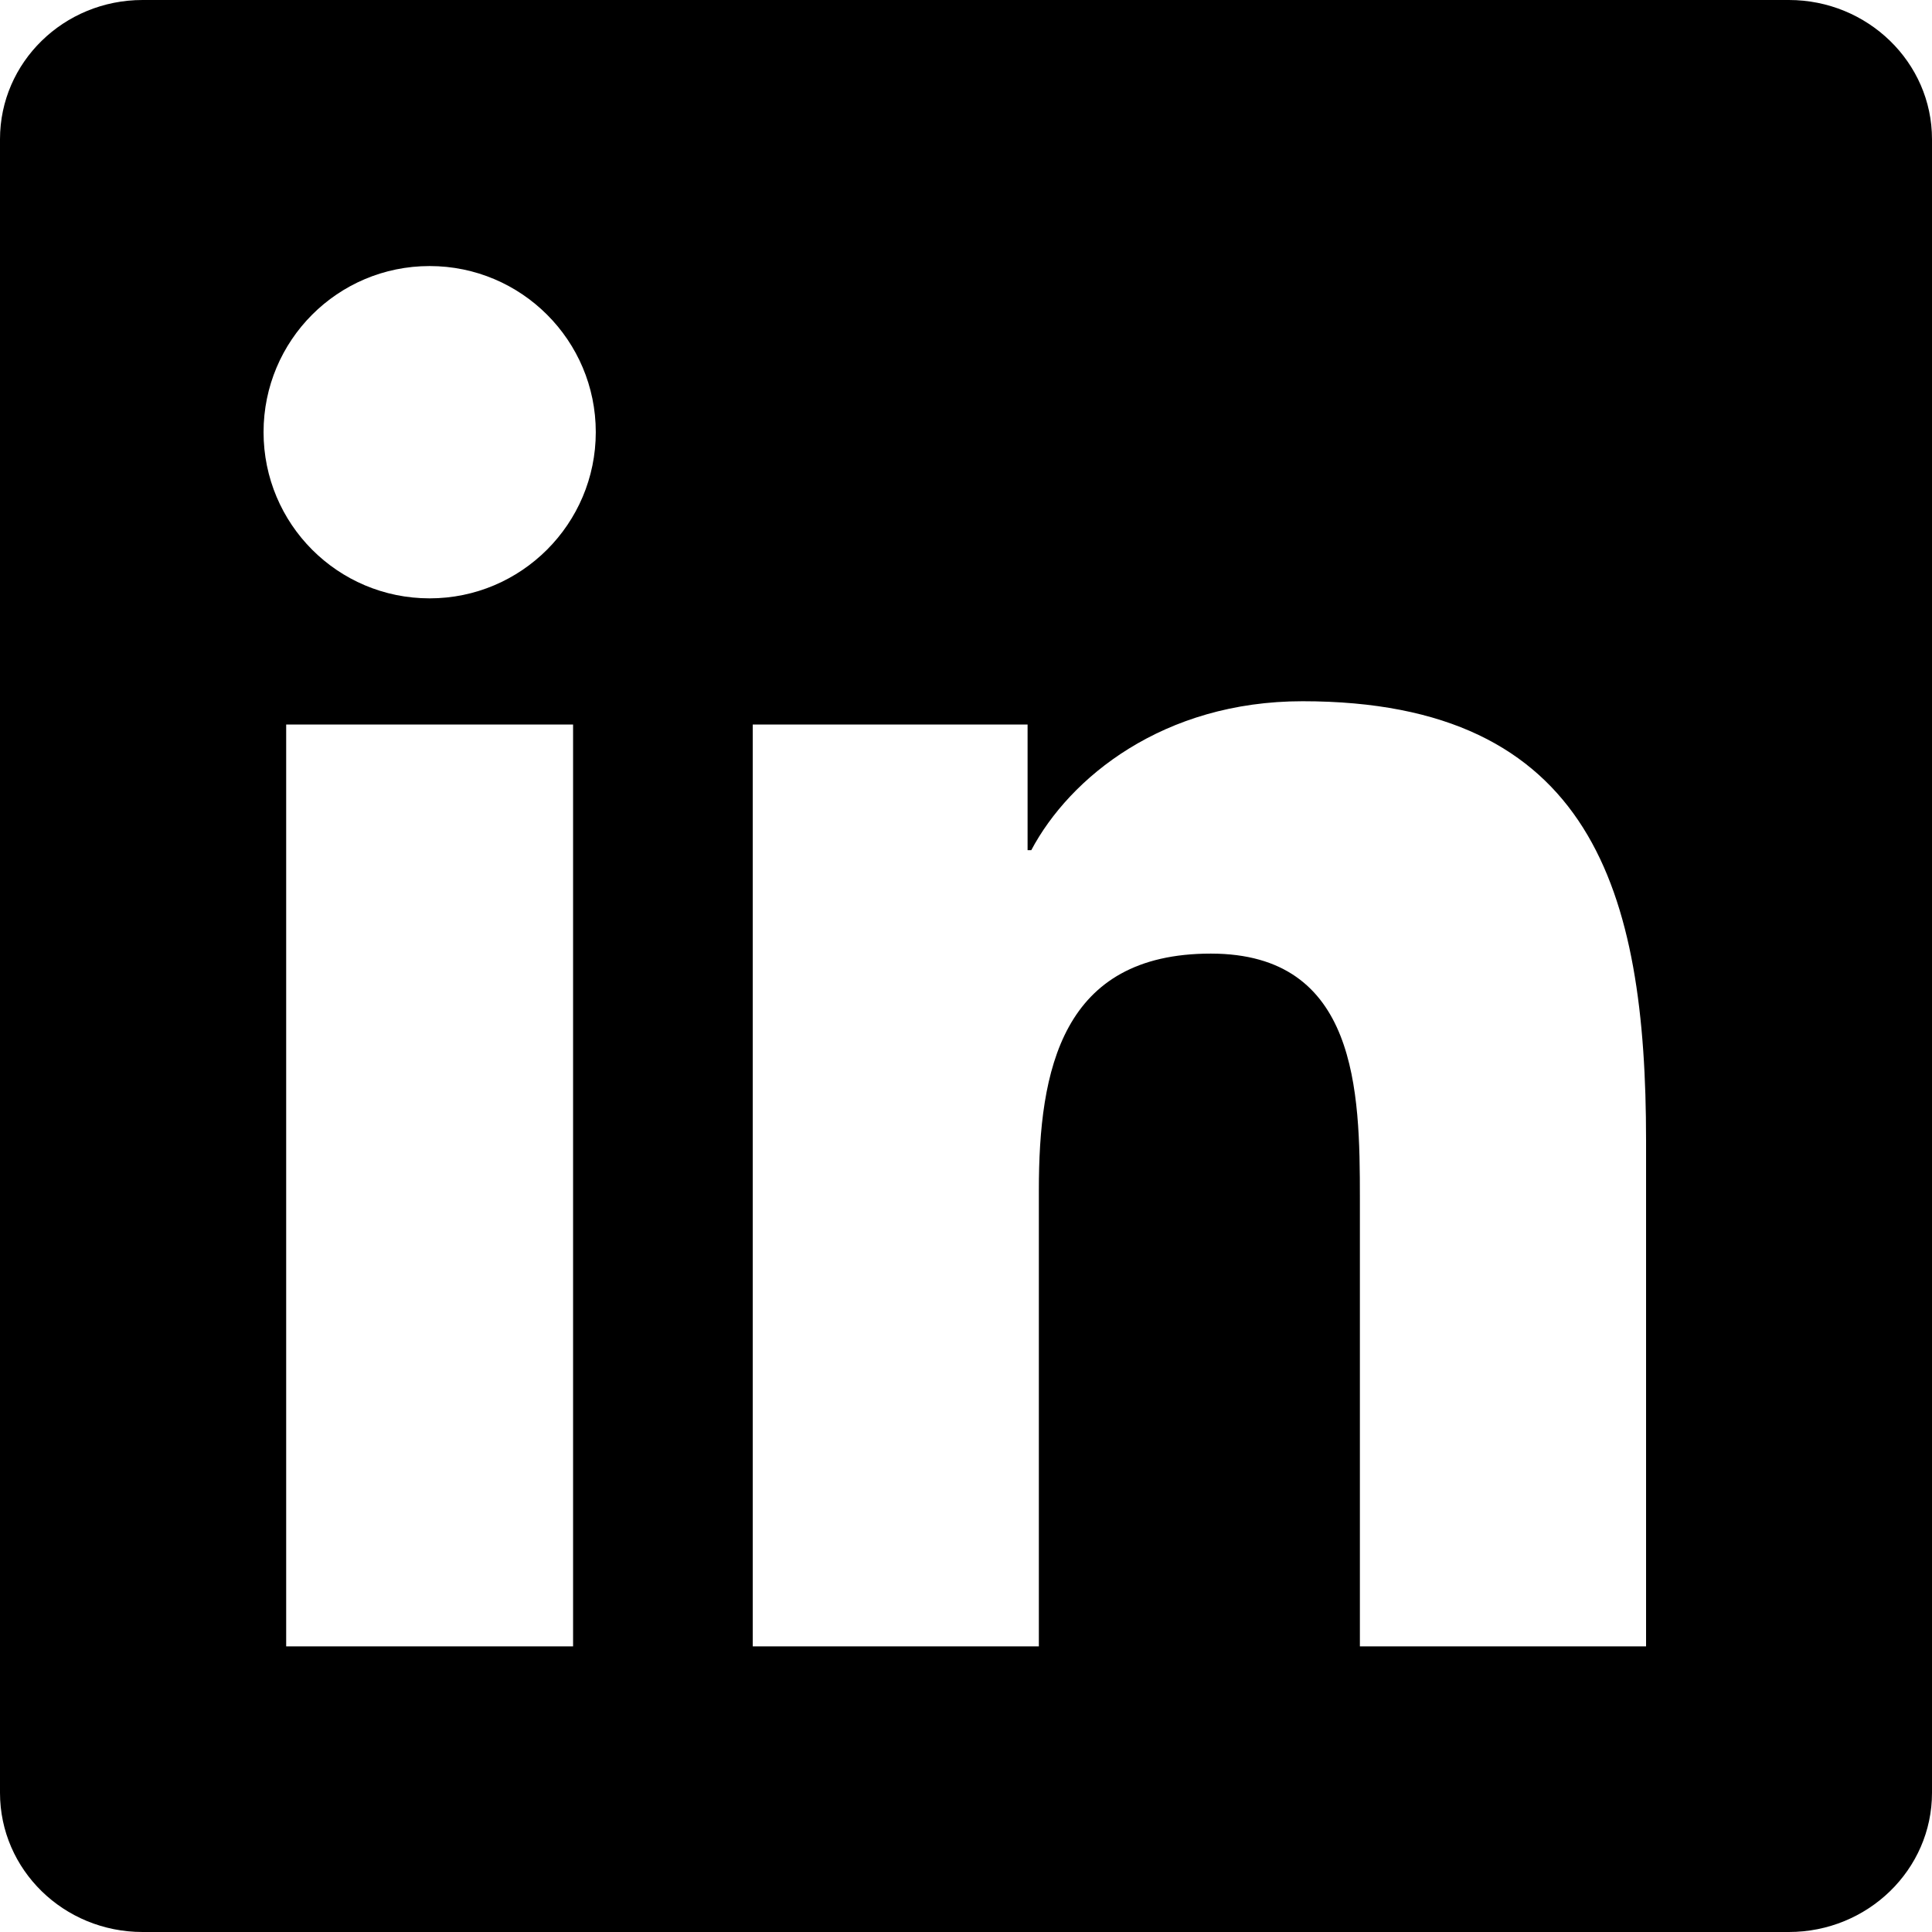
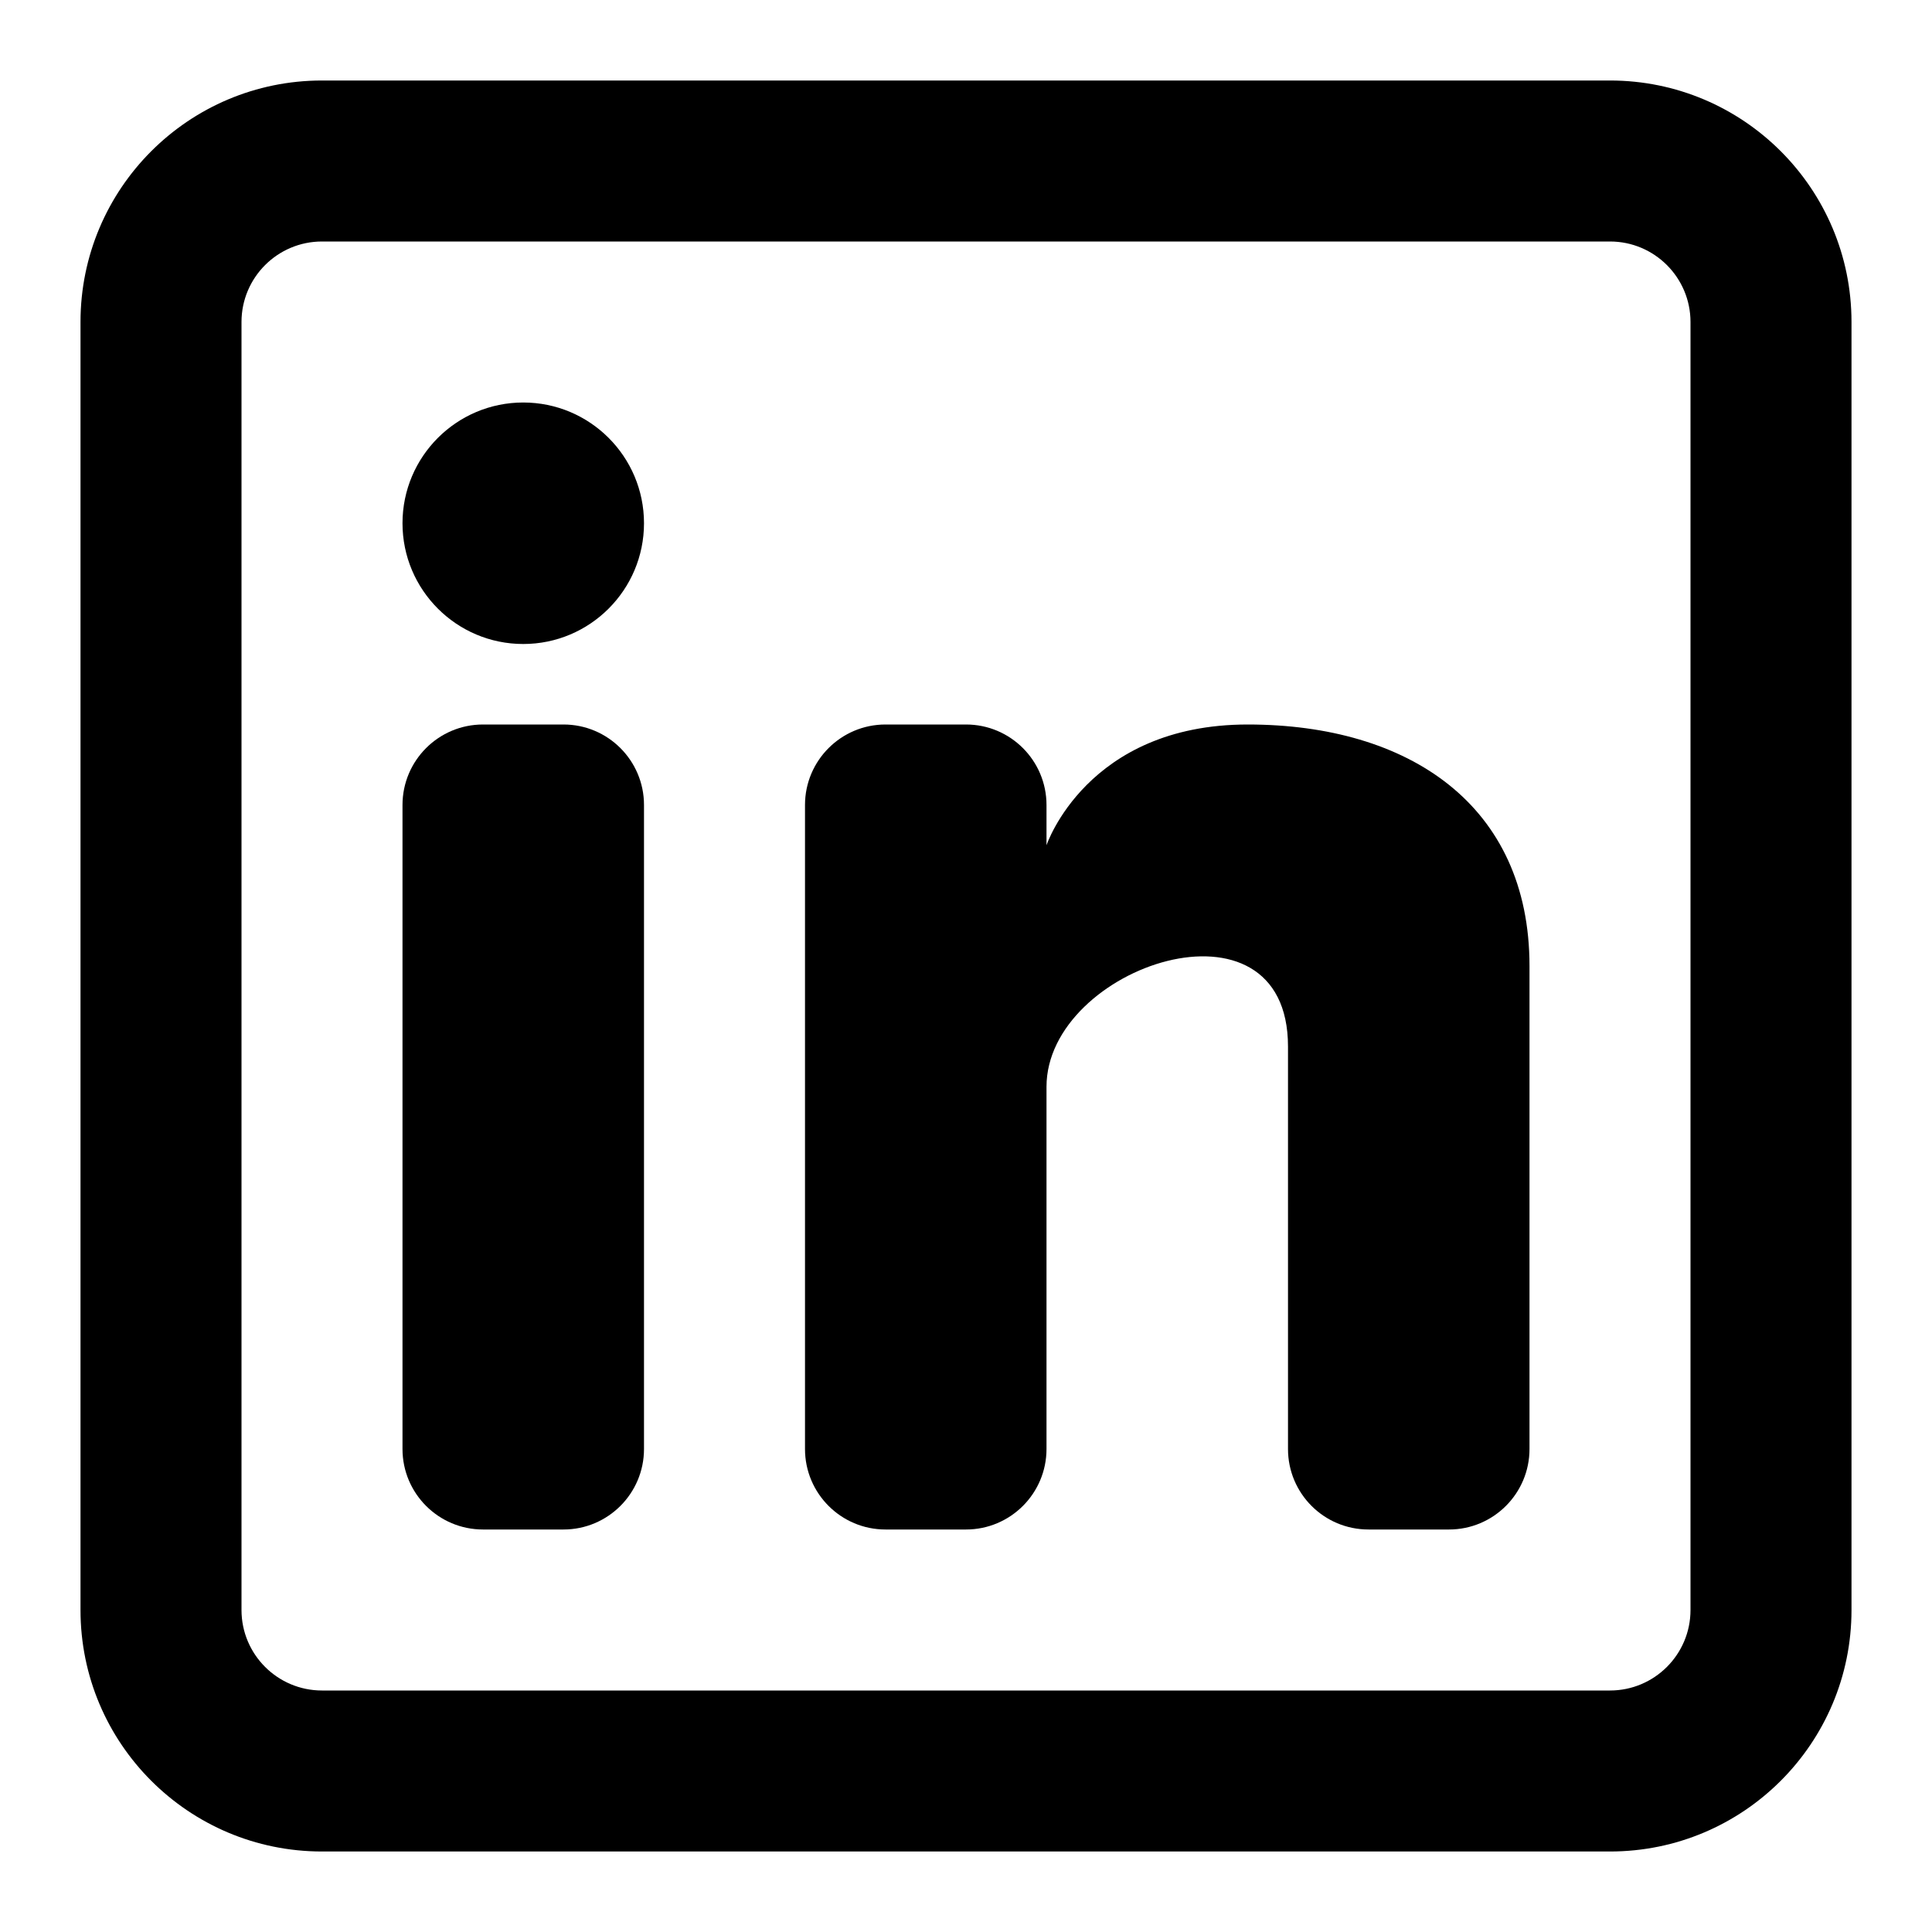
- <svg xmlns="http://www.w3.org/2000/svg" height="16" width="16" viewBox="0 0 24 24">
-   <path fill="currentColor" d="M20.447 20.452h-3.554v-5.569c0-1.328-.027-3.037-1.852-3.037-1.853 0-2.136 1.445-2.136 2.939v5.667H9.351V9h3.414v1.561h.046c.477-.9 1.637-1.85 3.37-1.85 3.601 0 4.267 2.37 4.267 5.455v6.286zM5.337 7.433c-1.144 0-2.063-.926-2.063-2.065 0-1.138.92-2.063 2.063-2.063 1.14 0 2.064.925 2.064 2.063 0 1.139-.925 2.065-2.064 2.065zm1.782 13.019H3.555V9h3.564v11.452zM22.225 0H1.771C.792 0 0 .774 0 1.729v20.542C0 23.227.792 24 1.771 24h20.451C23.2 24 24 23.227 24 22.271V1.729C24 .774 23.2 0 22.222 0h.003z">
-     </path>
+ <svg xmlns="http://www.w3.org/2000/svg" width="800px" height="800px" viewBox="0 0 24 24" fill="none">
+   <path d="M6.5 8C7.328 8 8 7.328 8 6.5C8 5.672 7.328 5 6.5 5C5.672 5 5 5.672 5 6.5C5 7.328 5.672 8 6.5 8Z" fill="currentColor" />
+   <path d="M5 10C5 9.448 5.448 9 6 9H7C7.552 9 8 9.448 8 10V18C8 18.552 7.552 19 7 19H6C5.448 19 5 18.552 5 18V10Z" fill="currentColor" />
+   <path d="M11 19H12C12.552 19 13 18.552 13 18V13.5C13 12 16 11 16 13V18C16 18.553 16.448 19 17 19H18C18.552 19 19 18.552 19 18V12C19 10 17.5 9 15.5 9C13.5 9 13 10.5 13 10.5V10C13 9.448 12.552 9 12 9H11C10.448 9 10 9.448 10 10V18C10 18.552 10.448 19 11 19Z" fill="currentColor" />
+   <path fill-rule="evenodd" clip-rule="evenodd" d="M20 1C21.657 1 23 2.343 23 4V20C23 21.657 21.657 23 20 23H4C2.343 23 1 21.657 1 20V4C1 2.343 2.343 1 4 1H20ZM20 3C20.552 3 21 3.448 21 4V20C21 20.552 20.552 21 20 21H4C3.448 21 3 20.552 3 20V4C3 3.448 3.448 3 4 3H20Z" fill="currentColor" />
</svg>
